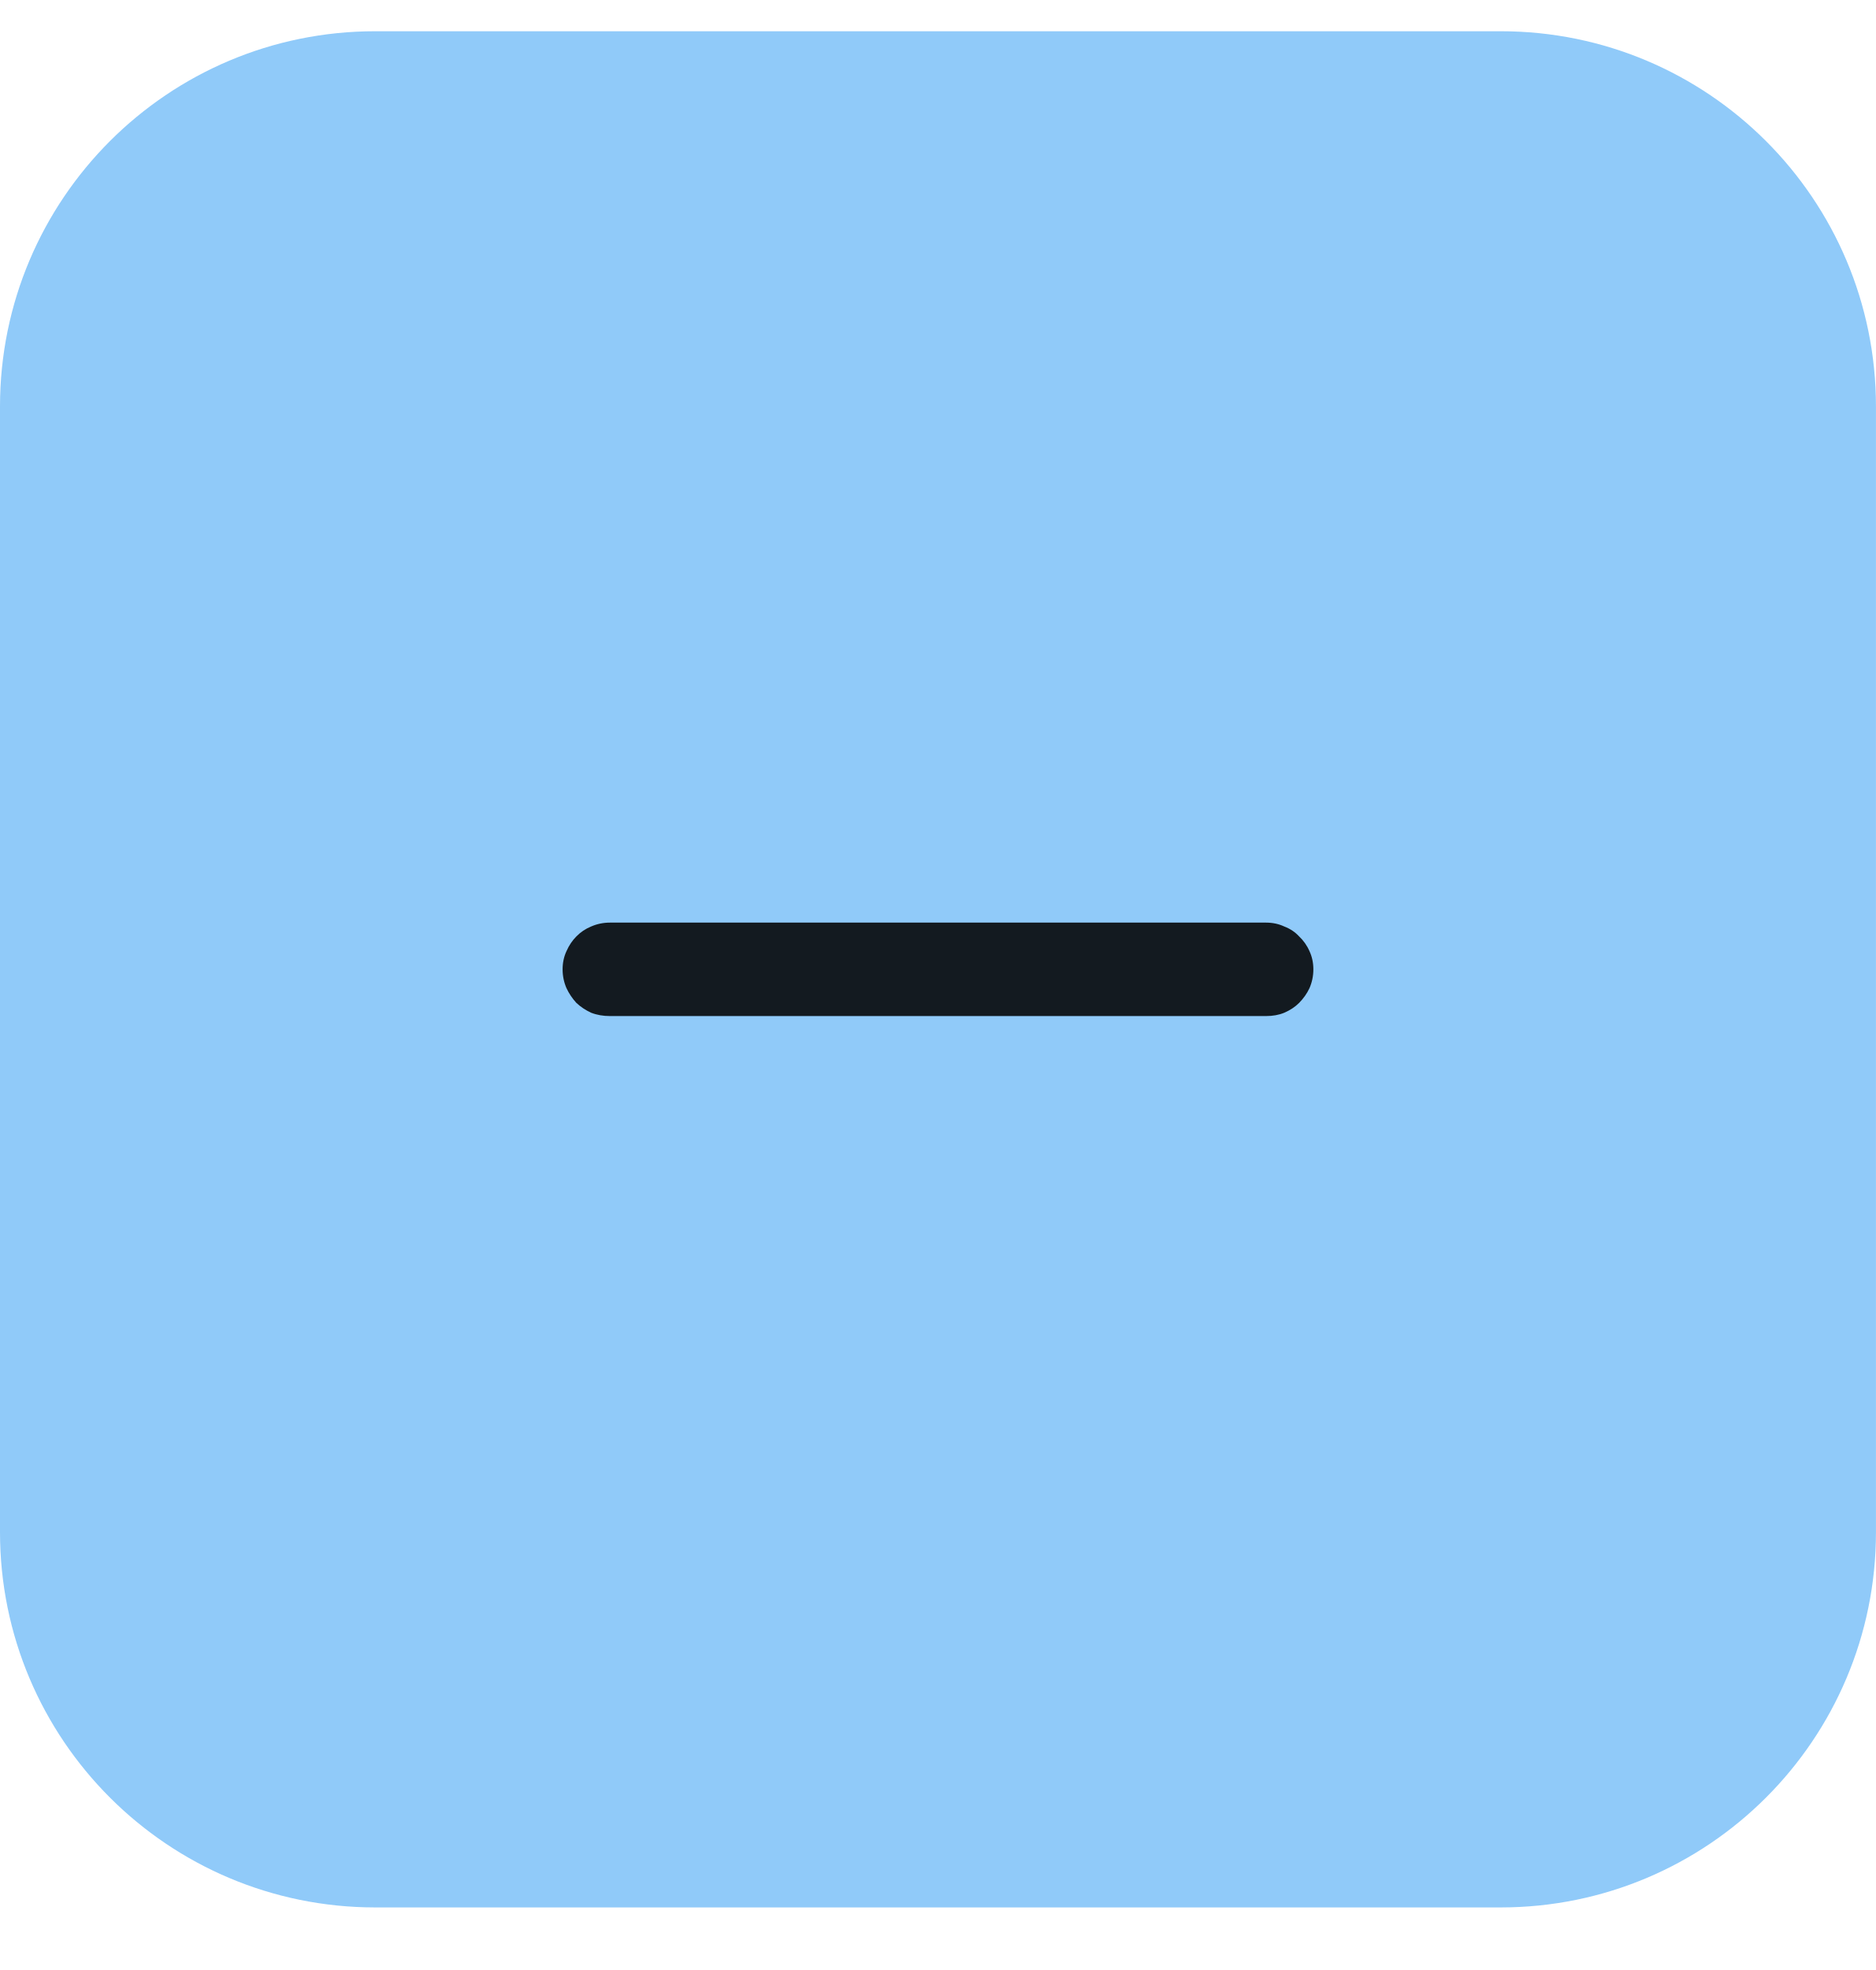
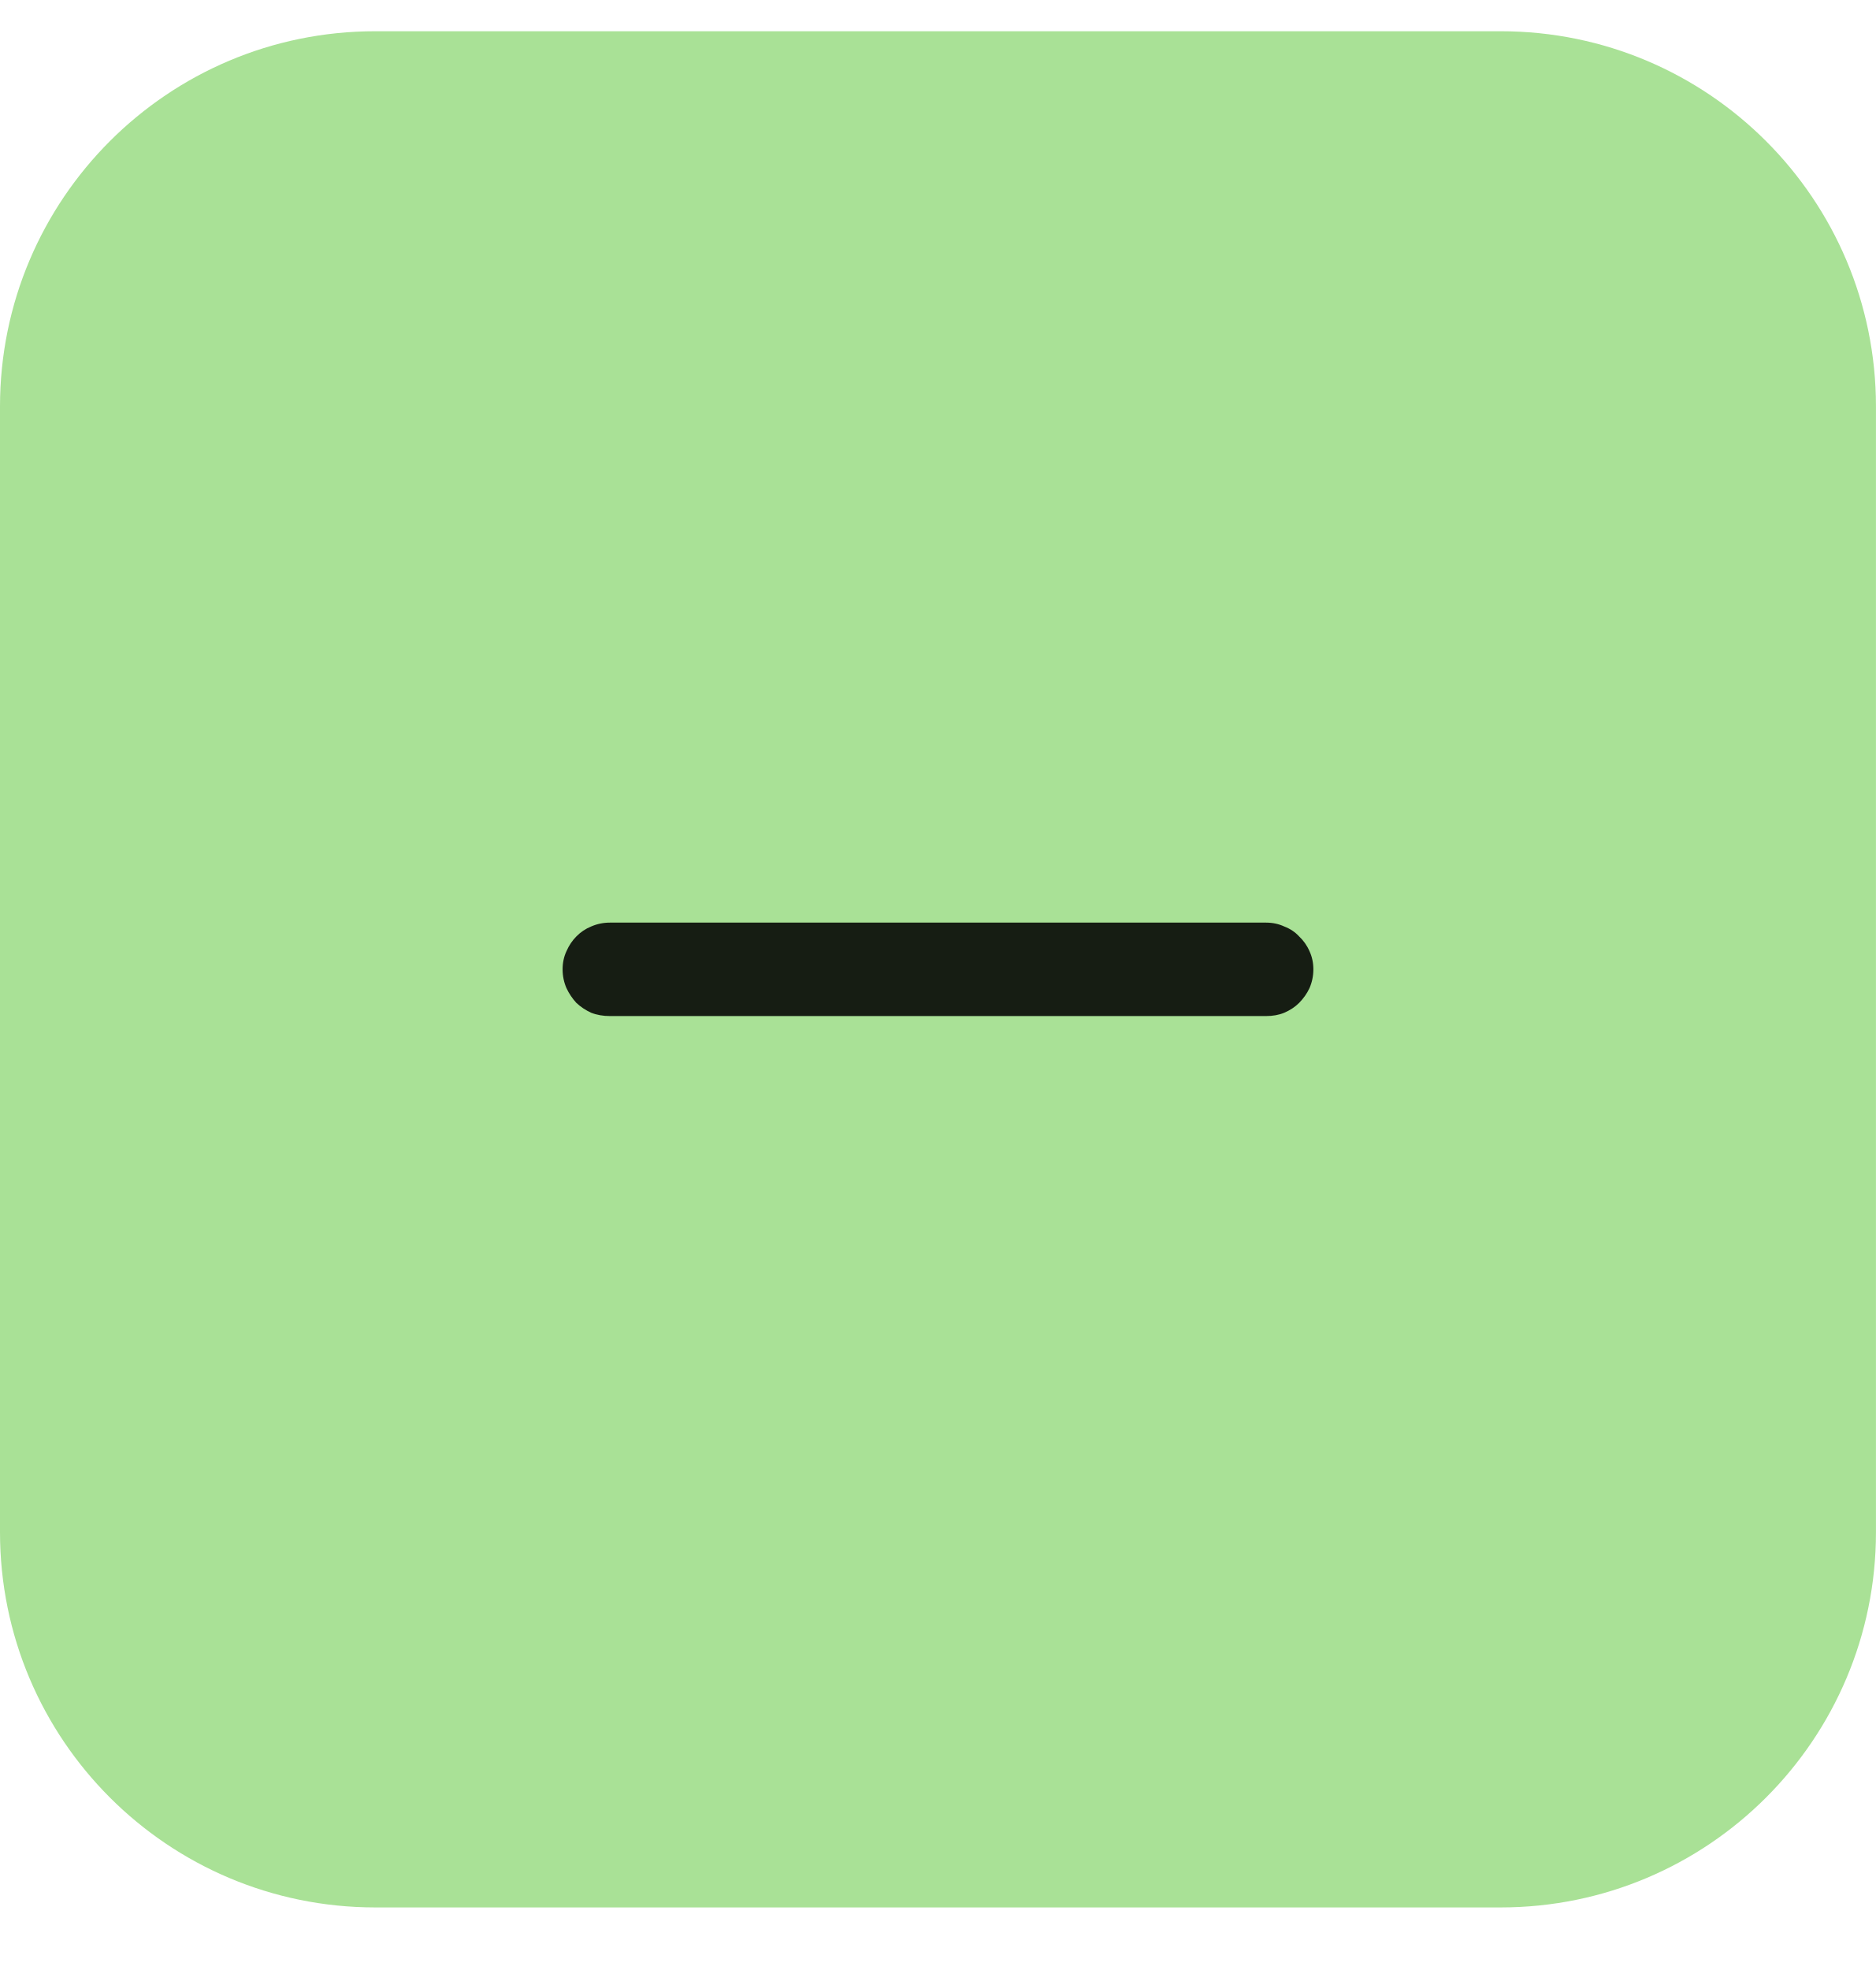
<svg xmlns="http://www.w3.org/2000/svg" width="20" height="21" viewBox="0 0 20 21" fill="none">
-   <rect x="0.5" y="0.833" width="19" height="19" rx="3.5" fill="#90CAF9" stroke="#90CAF9" />
+   <rect x="0.5" y="0.833" width="19" height="19" rx="3.5" fill="#A9E196" stroke="#A9E196" />
  <path d="M6.502 10.831C6.432 10.831 6.365 10.82 6.303 10.796C6.244 10.769 6.191 10.734 6.145 10.691C6.102 10.644 6.066 10.591 6.039 10.533C6.012 10.47 5.998 10.404 5.998 10.333C5.998 10.263 6.012 10.198 6.039 10.14C6.066 10.078 6.102 10.025 6.145 9.982C6.191 9.935 6.244 9.9 6.303 9.876C6.365 9.849 6.432 9.835 6.502 9.835H13.498C13.568 9.835 13.633 9.849 13.691 9.876C13.754 9.9 13.807 9.935 13.85 9.982C13.896 10.025 13.934 10.078 13.961 10.14C13.988 10.198 14.002 10.263 14.002 10.333C14.002 10.404 13.988 10.47 13.961 10.533C13.934 10.591 13.896 10.644 13.85 10.691C13.807 10.734 13.754 10.769 13.691 10.796C13.633 10.82 13.568 10.831 13.498 10.831H6.502Z" fill="black" fill-opacity="0.87" />
</svg>
